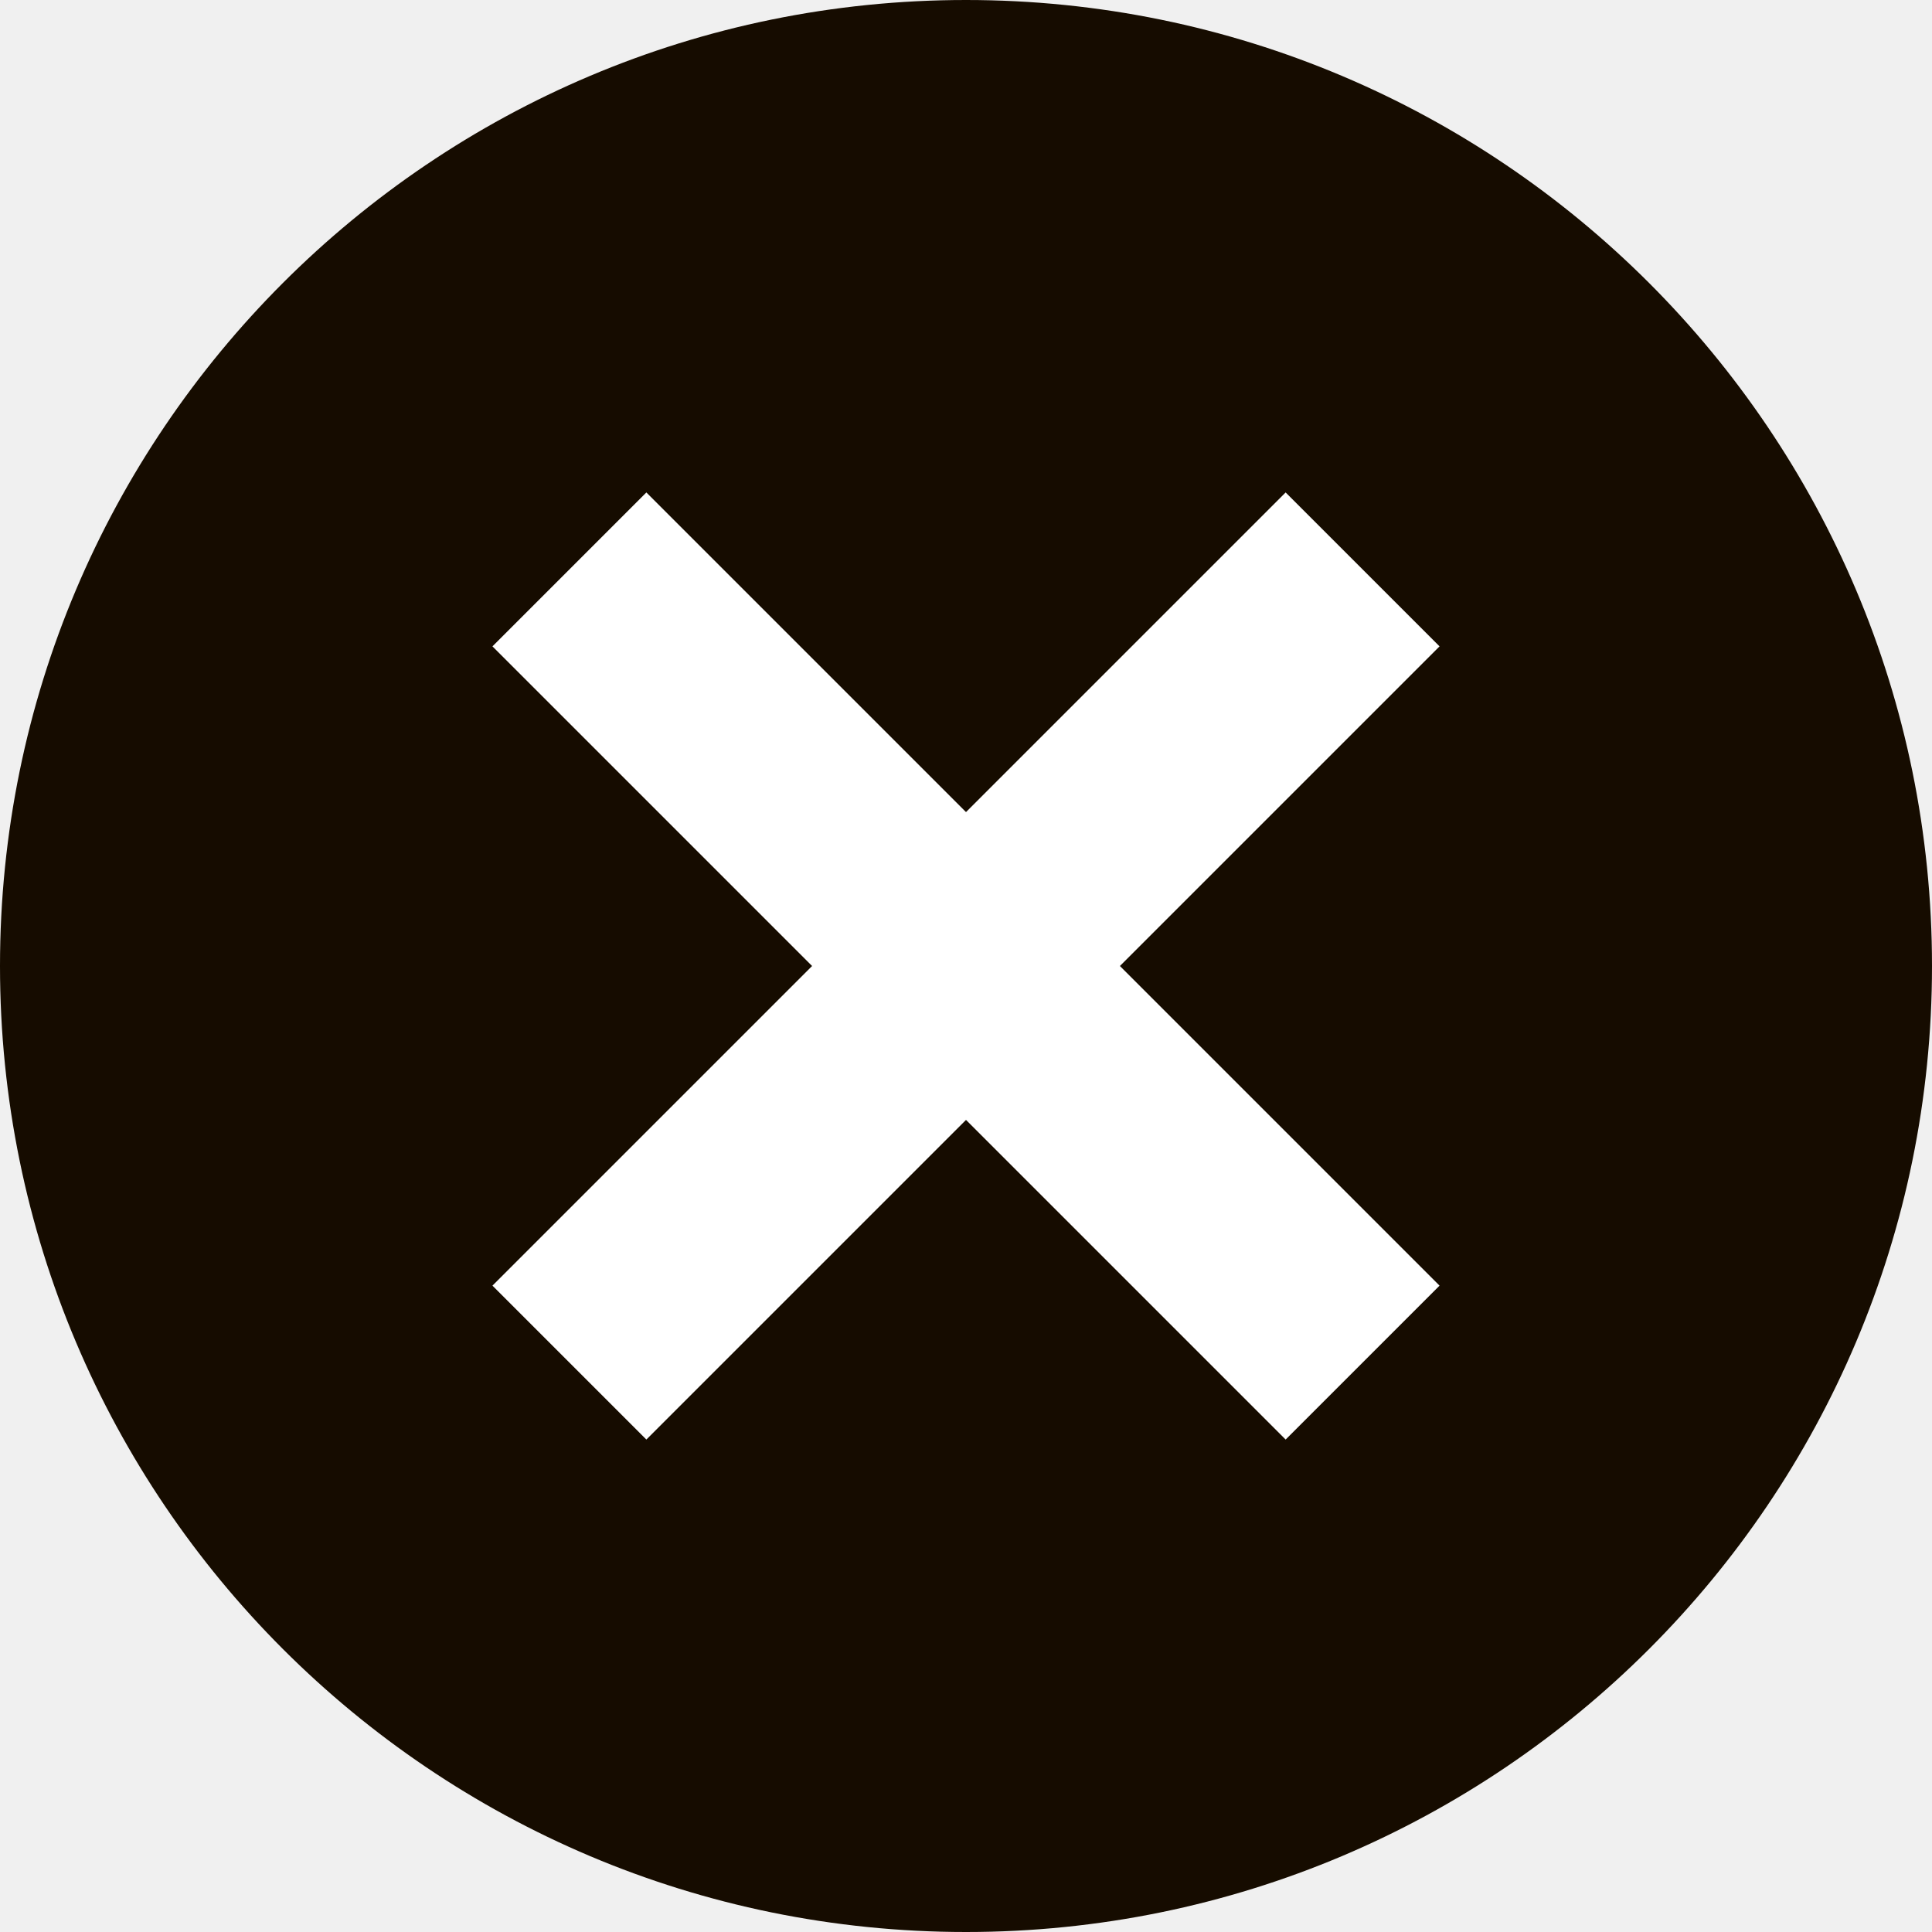
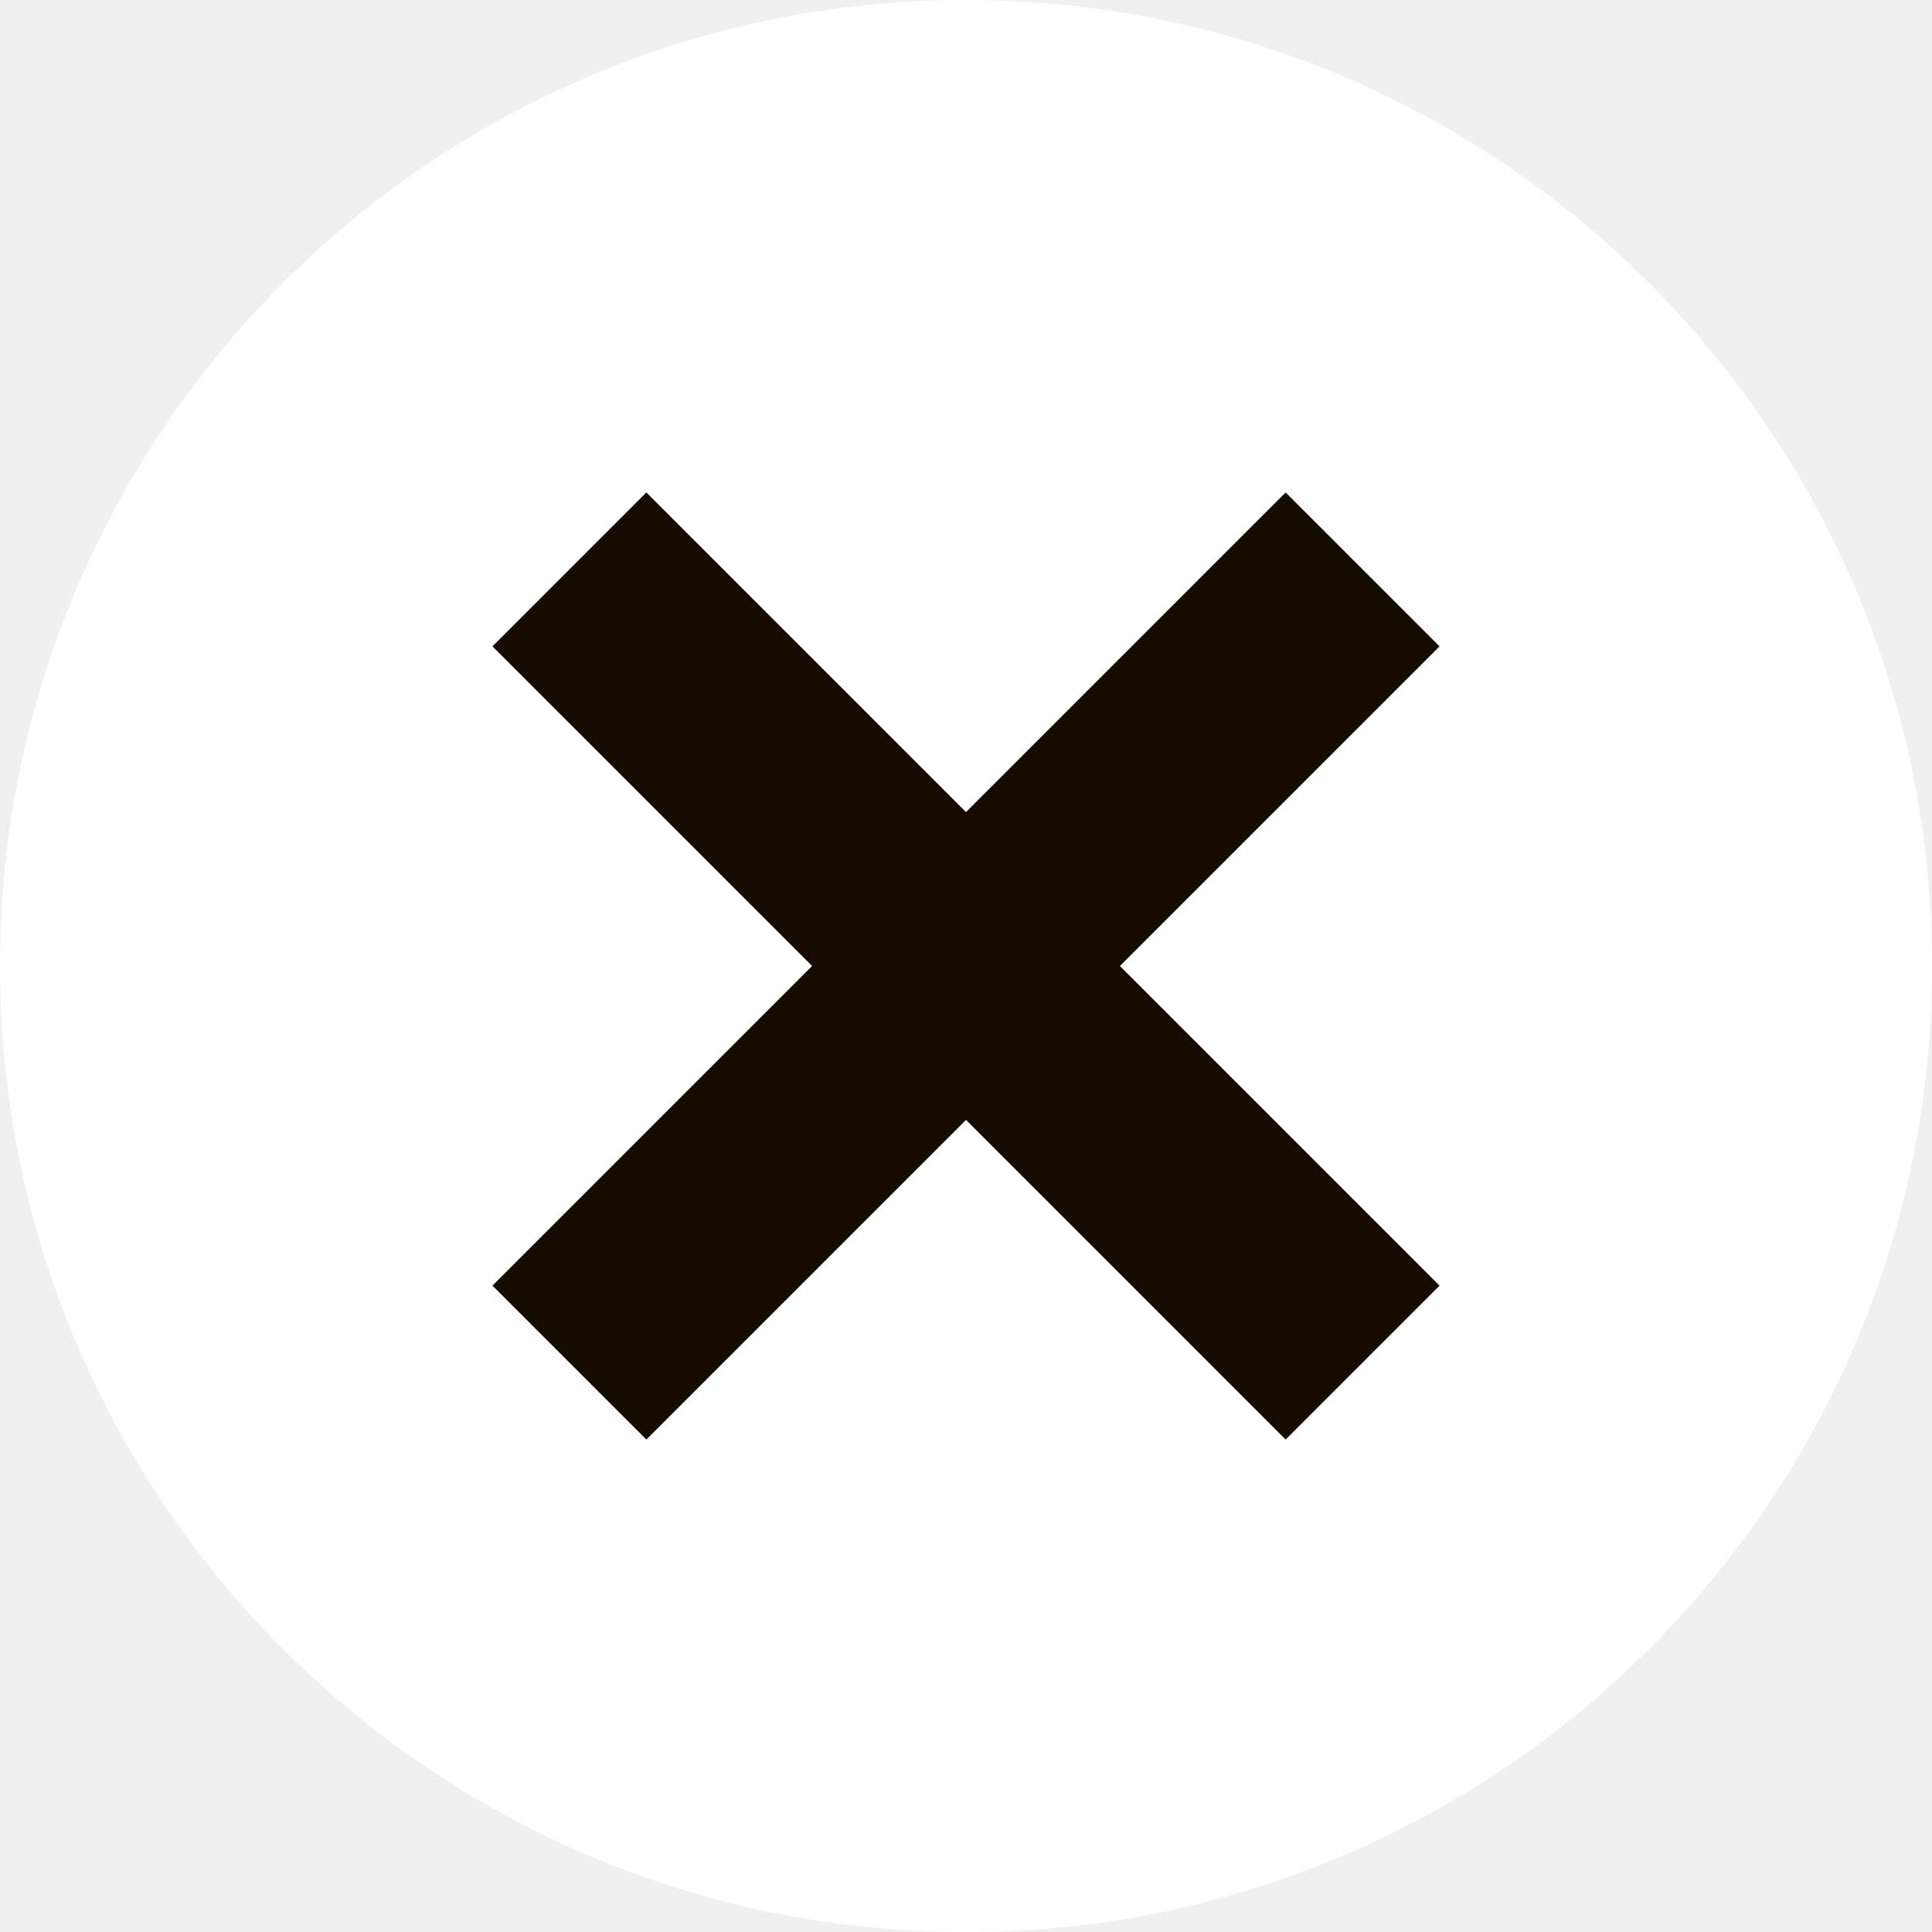
<svg xmlns="http://www.w3.org/2000/svg" width="100%" height="100%" viewBox="0 0 248 248" version="1.1" xml:space="preserve" style="fill-rule:evenodd;clip-rule:evenodd;stroke-linecap:square;stroke-linejoin:round;stroke-miterlimit:1.5;">
-   <circle cx="124" cy="124" r="124" style="fill:rgb(22,12,0);" />
+   <circle cx="124" cy="124" r="124" style="fill:white;" />
  <g transform="matrix(1.01894,0,0,1.49017,2.74618,2.10978)">
    <g transform="matrix(0.707107,-0.483501,1.03412,0.707107,-44.4661,85.1692)">
-       <path d="M119.076,42.047L119.076,111.255" style="fill:none;stroke:white;stroke-width:27.42px;" />
+       <path d="M119.076,42.047L119.076,111.255" style="fill:none;stroke:rgb(22,12,0);stroke-width:27.42px;" />
    </g>
    <g transform="matrix(-0.707107,-0.483501,1.03412,-0.707107,123.933,193.57)">
-       <path d="M119.076,42.047L119.076,111.255" style="fill:none;stroke:white;stroke-width:27.42px;" />
+       <path d="M119.076,42.047L119.076,111.255" style="fill:none;stroke:rgb(22,12,0);stroke-width:27.42px;" />
    </g>
  </g>
</svg>
